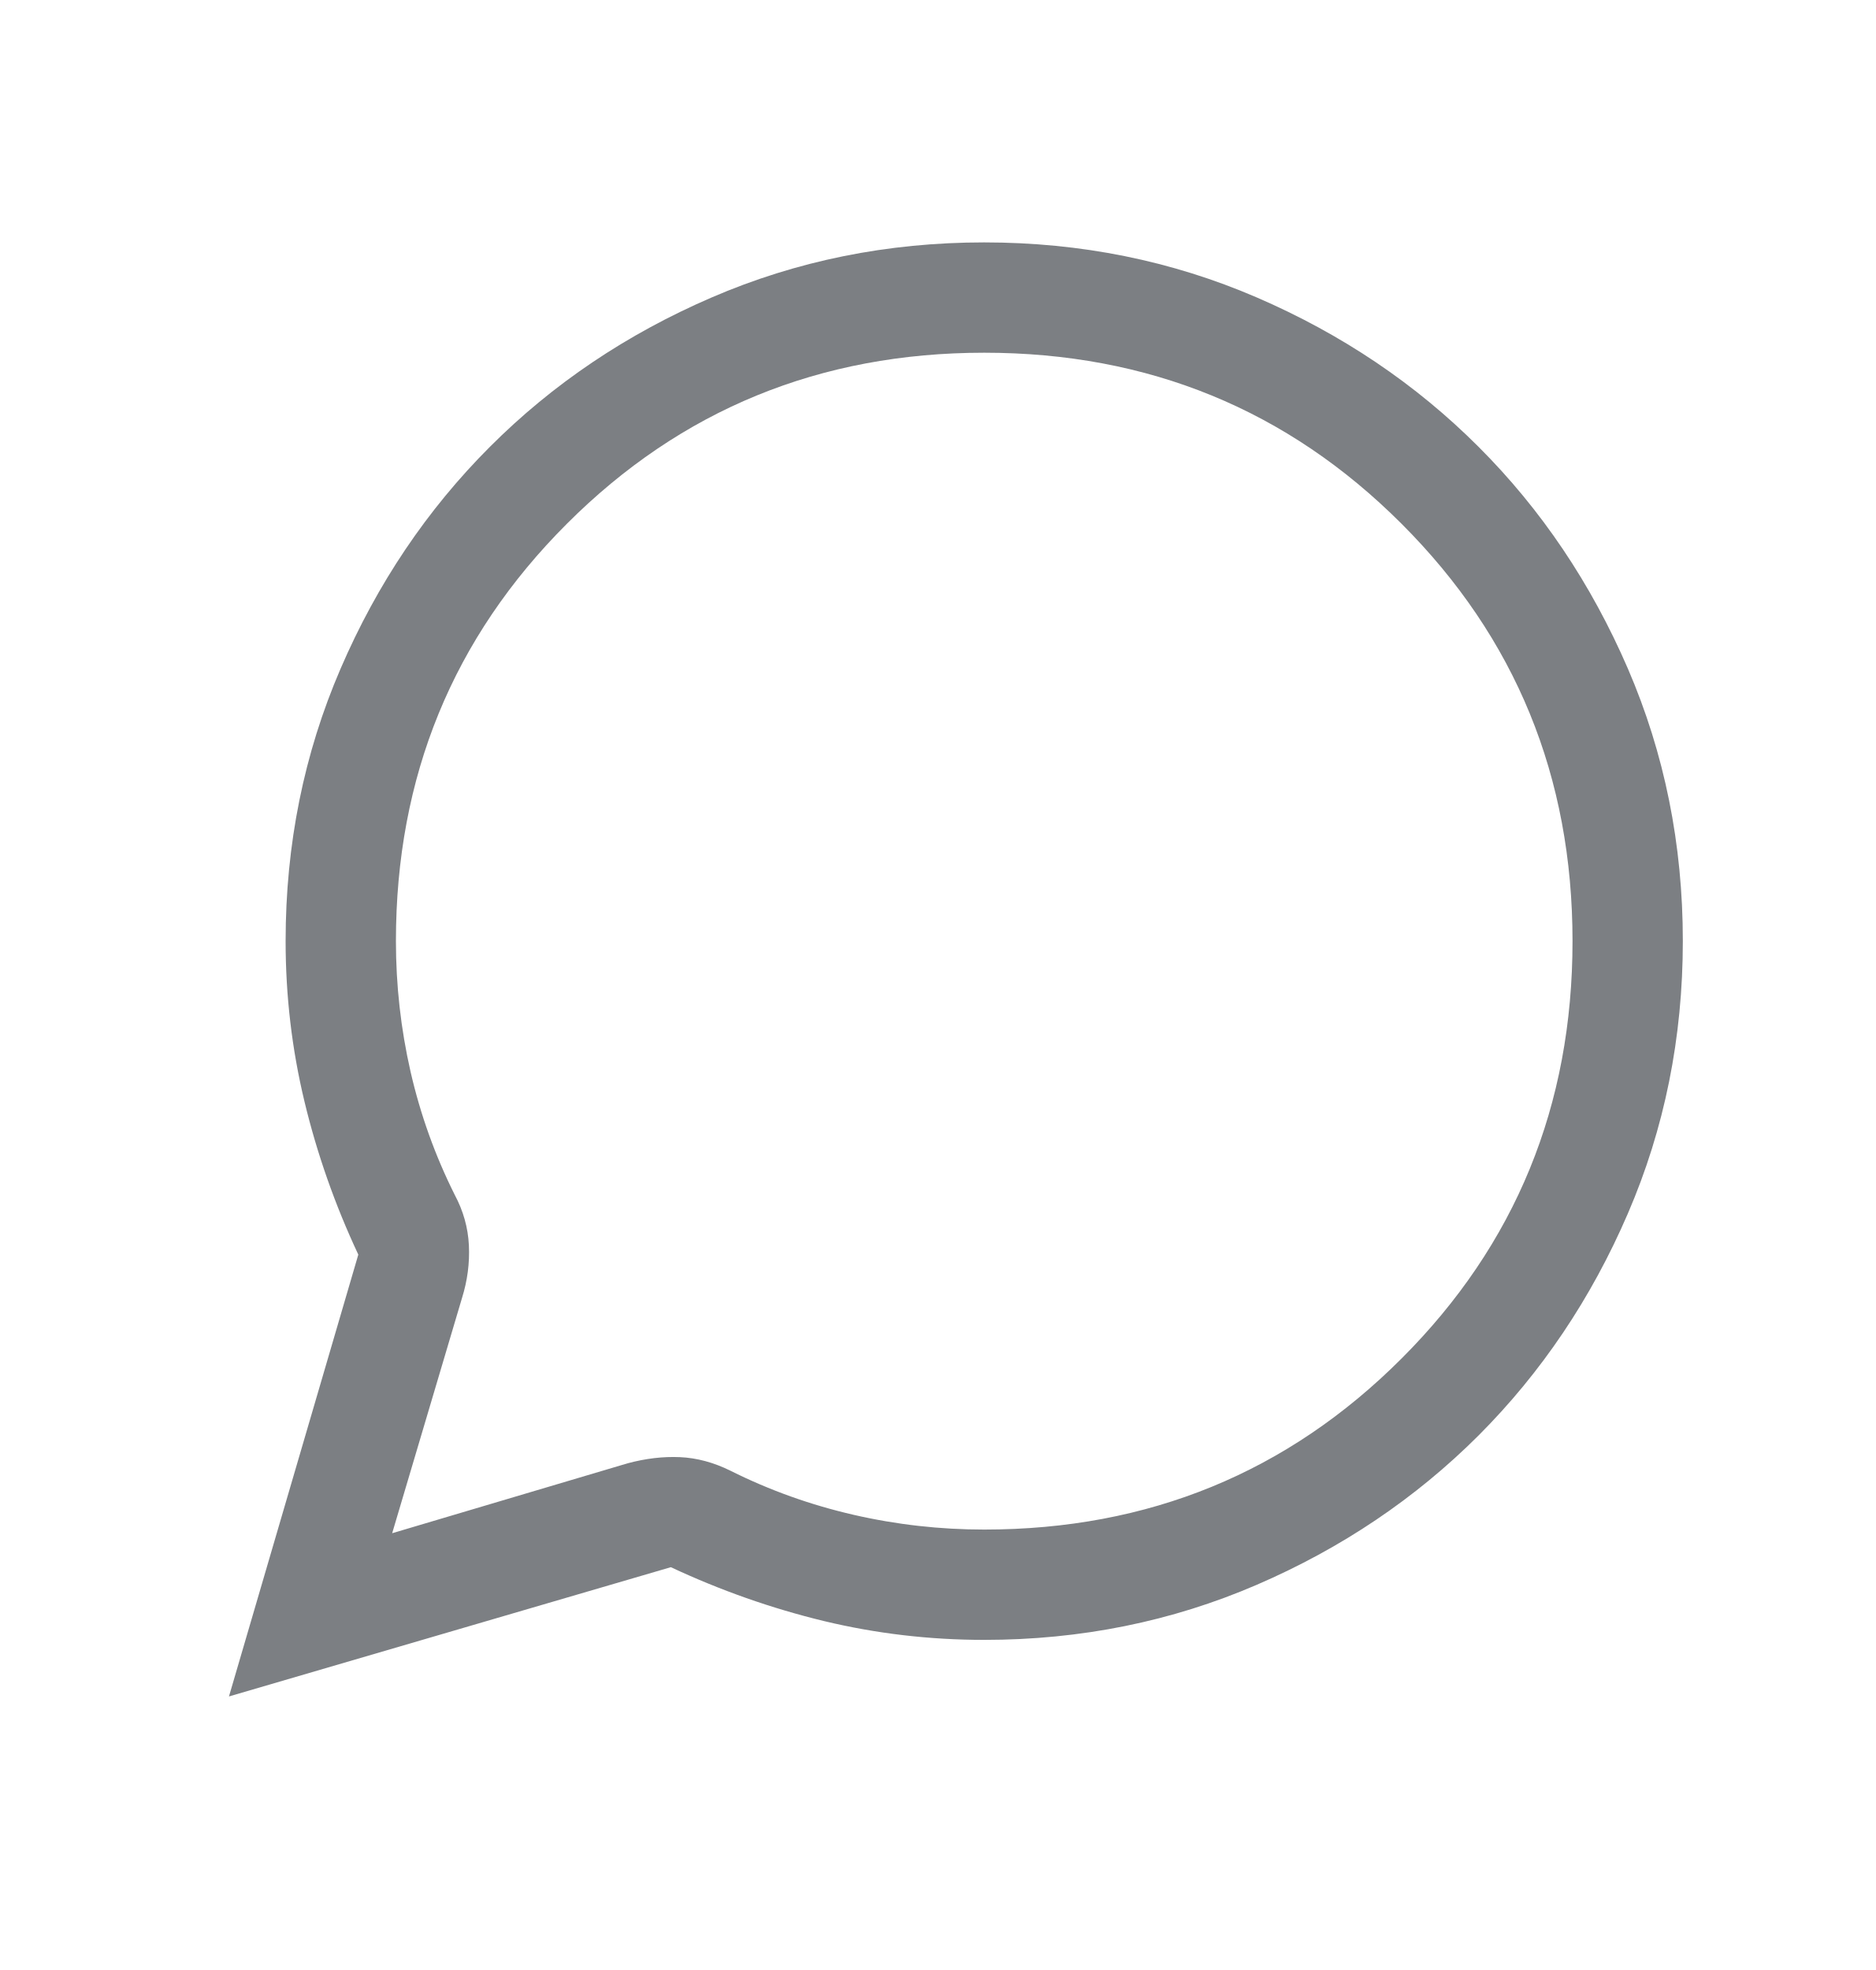
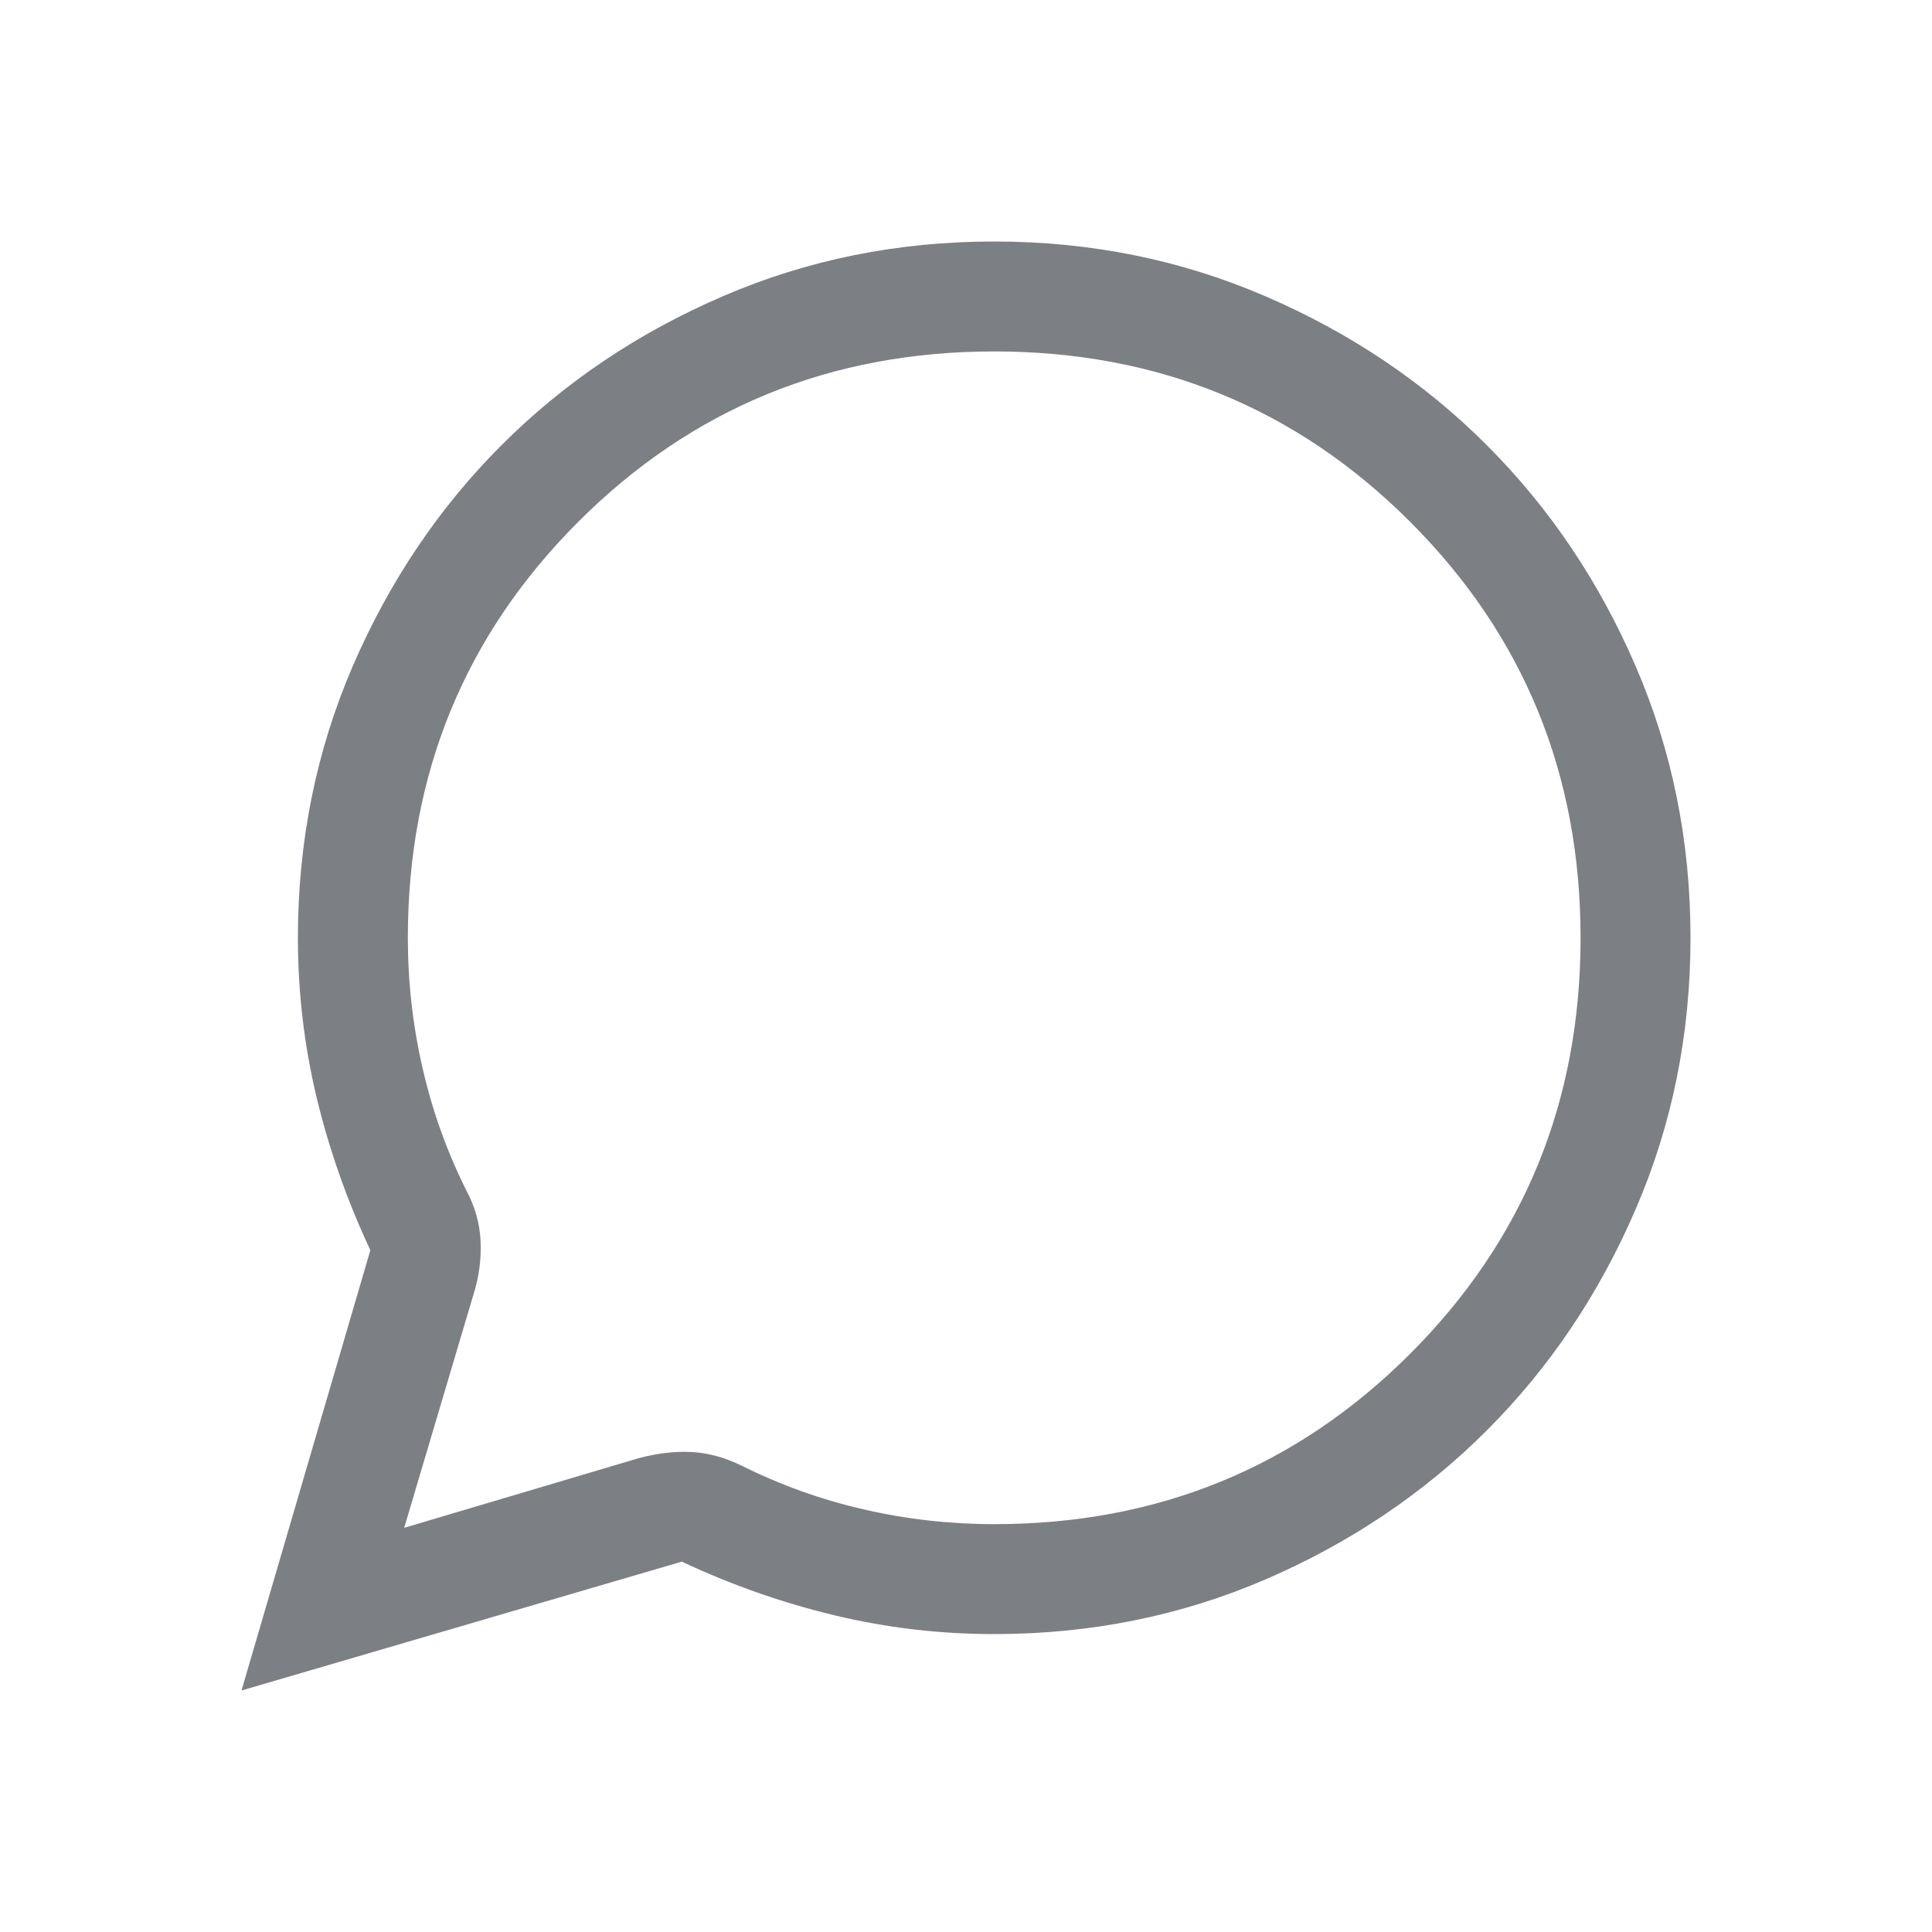
- <svg xmlns="http://www.w3.org/2000/svg" width="20" height="21" viewBox="0 0 20 21" fill="none">
-   <mask id="mask0_2970_11191" style="mask-type:alpha" maskUnits="userSpaceOnUse" x="0" y="0" width="20" height="21">
-     <rect y="0.5" width="20" height="20" fill="#D9D9D9" />
+ <svg xmlns="http://www.w3.org/2000/svg" width="20" height="20" viewBox="0 0 20 20" fill="none">
+   <mask id="mask0_9981_9898" style="mask-type:alpha" maskUnits="userSpaceOnUse" x="0" y="0" width="20" height="20">
+     <rect width="20" height="20" fill="#D9D9D9" />
  </mask>
-   <g mask="url(#mask0_2970_11191)">
-     <path d="M2.441 18.084L3.82 13.374C3.571 12.843 3.38 12.299 3.246 11.742C3.112 11.185 3.045 10.615 3.045 10.032C3.045 9.002 3.24 8.034 3.631 7.128C4.022 6.221 4.553 5.433 5.223 4.763C5.893 4.092 6.681 3.562 7.587 3.171C8.493 2.78 9.461 2.584 10.492 2.584C11.522 2.584 12.49 2.779 13.397 3.17C14.303 3.561 15.092 4.092 15.762 4.762C16.433 5.432 16.963 6.221 17.355 7.127C17.746 8.033 17.941 9.001 17.941 10.031C17.941 11.061 17.746 12.03 17.355 12.936C16.964 13.843 16.433 14.631 15.763 15.302C15.092 15.972 14.304 16.503 13.398 16.894C12.492 17.285 11.523 17.481 10.493 17.481C9.91 17.481 9.34 17.414 8.783 17.28C8.226 17.145 7.682 16.954 7.152 16.706L2.441 18.084ZM4.181 16.344L6.69 15.599C6.883 15.547 7.07 15.525 7.249 15.533C7.428 15.541 7.608 15.589 7.788 15.678C8.206 15.887 8.644 16.043 9.101 16.148C9.559 16.253 10.023 16.305 10.493 16.305C12.244 16.305 13.727 15.697 14.942 14.482C16.158 13.267 16.765 11.784 16.765 10.032C16.765 8.281 16.158 6.798 14.942 5.583C13.727 4.368 12.244 3.76 10.493 3.76C8.742 3.76 7.259 4.368 6.044 5.583C4.828 6.798 4.221 8.281 4.221 10.032C4.221 10.503 4.273 10.967 4.377 11.424C4.482 11.882 4.639 12.319 4.848 12.737C4.939 12.907 4.99 13.087 4.999 13.276C5.008 13.466 4.983 13.652 4.926 13.835L4.181 16.344Z" fill="#7C7F83" />
+   <g mask="url(#mask0_9981_9898)">
+     <path d="M2.5 17.5L3.834 12.942C3.593 12.428 3.408 11.902 3.278 11.363C3.149 10.824 3.084 10.272 3.084 9.708C3.084 8.711 3.273 7.774 3.651 6.897C4.03 6.02 4.543 5.257 5.192 4.608C5.84 3.96 6.603 3.446 7.48 3.068C8.357 2.689 9.294 2.5 10.29 2.5C11.287 2.5 12.225 2.689 13.102 3.068C13.979 3.446 14.742 3.959 15.391 4.608C16.04 5.257 16.554 6.019 16.932 6.896C17.311 7.773 17.5 8.71 17.5 9.707C17.5 10.704 17.311 11.641 16.932 12.518C16.554 13.396 16.04 14.159 15.392 14.807C14.743 15.456 13.98 15.97 13.103 16.349C12.226 16.727 11.289 16.916 10.292 16.916C9.728 16.916 9.176 16.851 8.637 16.721C8.098 16.592 7.572 16.407 7.058 16.166L2.5 17.5ZM4.184 15.816L6.612 15.095C6.799 15.045 6.979 15.023 7.152 15.031C7.326 15.039 7.5 15.086 7.674 15.171C8.079 15.373 8.502 15.525 8.945 15.626C9.388 15.728 9.837 15.778 10.292 15.778C11.986 15.778 13.422 15.19 14.598 14.014C15.774 12.838 16.362 11.403 16.362 9.708C16.362 8.014 15.774 6.578 14.598 5.402C13.422 4.226 11.986 3.638 10.292 3.638C8.597 3.638 7.162 4.226 5.986 5.402C4.81 6.578 4.222 8.014 4.222 9.708C4.222 10.163 4.272 10.612 4.374 11.055C4.475 11.498 4.626 11.921 4.829 12.326C4.917 12.49 4.966 12.664 4.975 12.848C4.983 13.031 4.96 13.211 4.905 13.388L4.184 15.816Z" fill="#7C7F83" />
  </g>
</svg>
